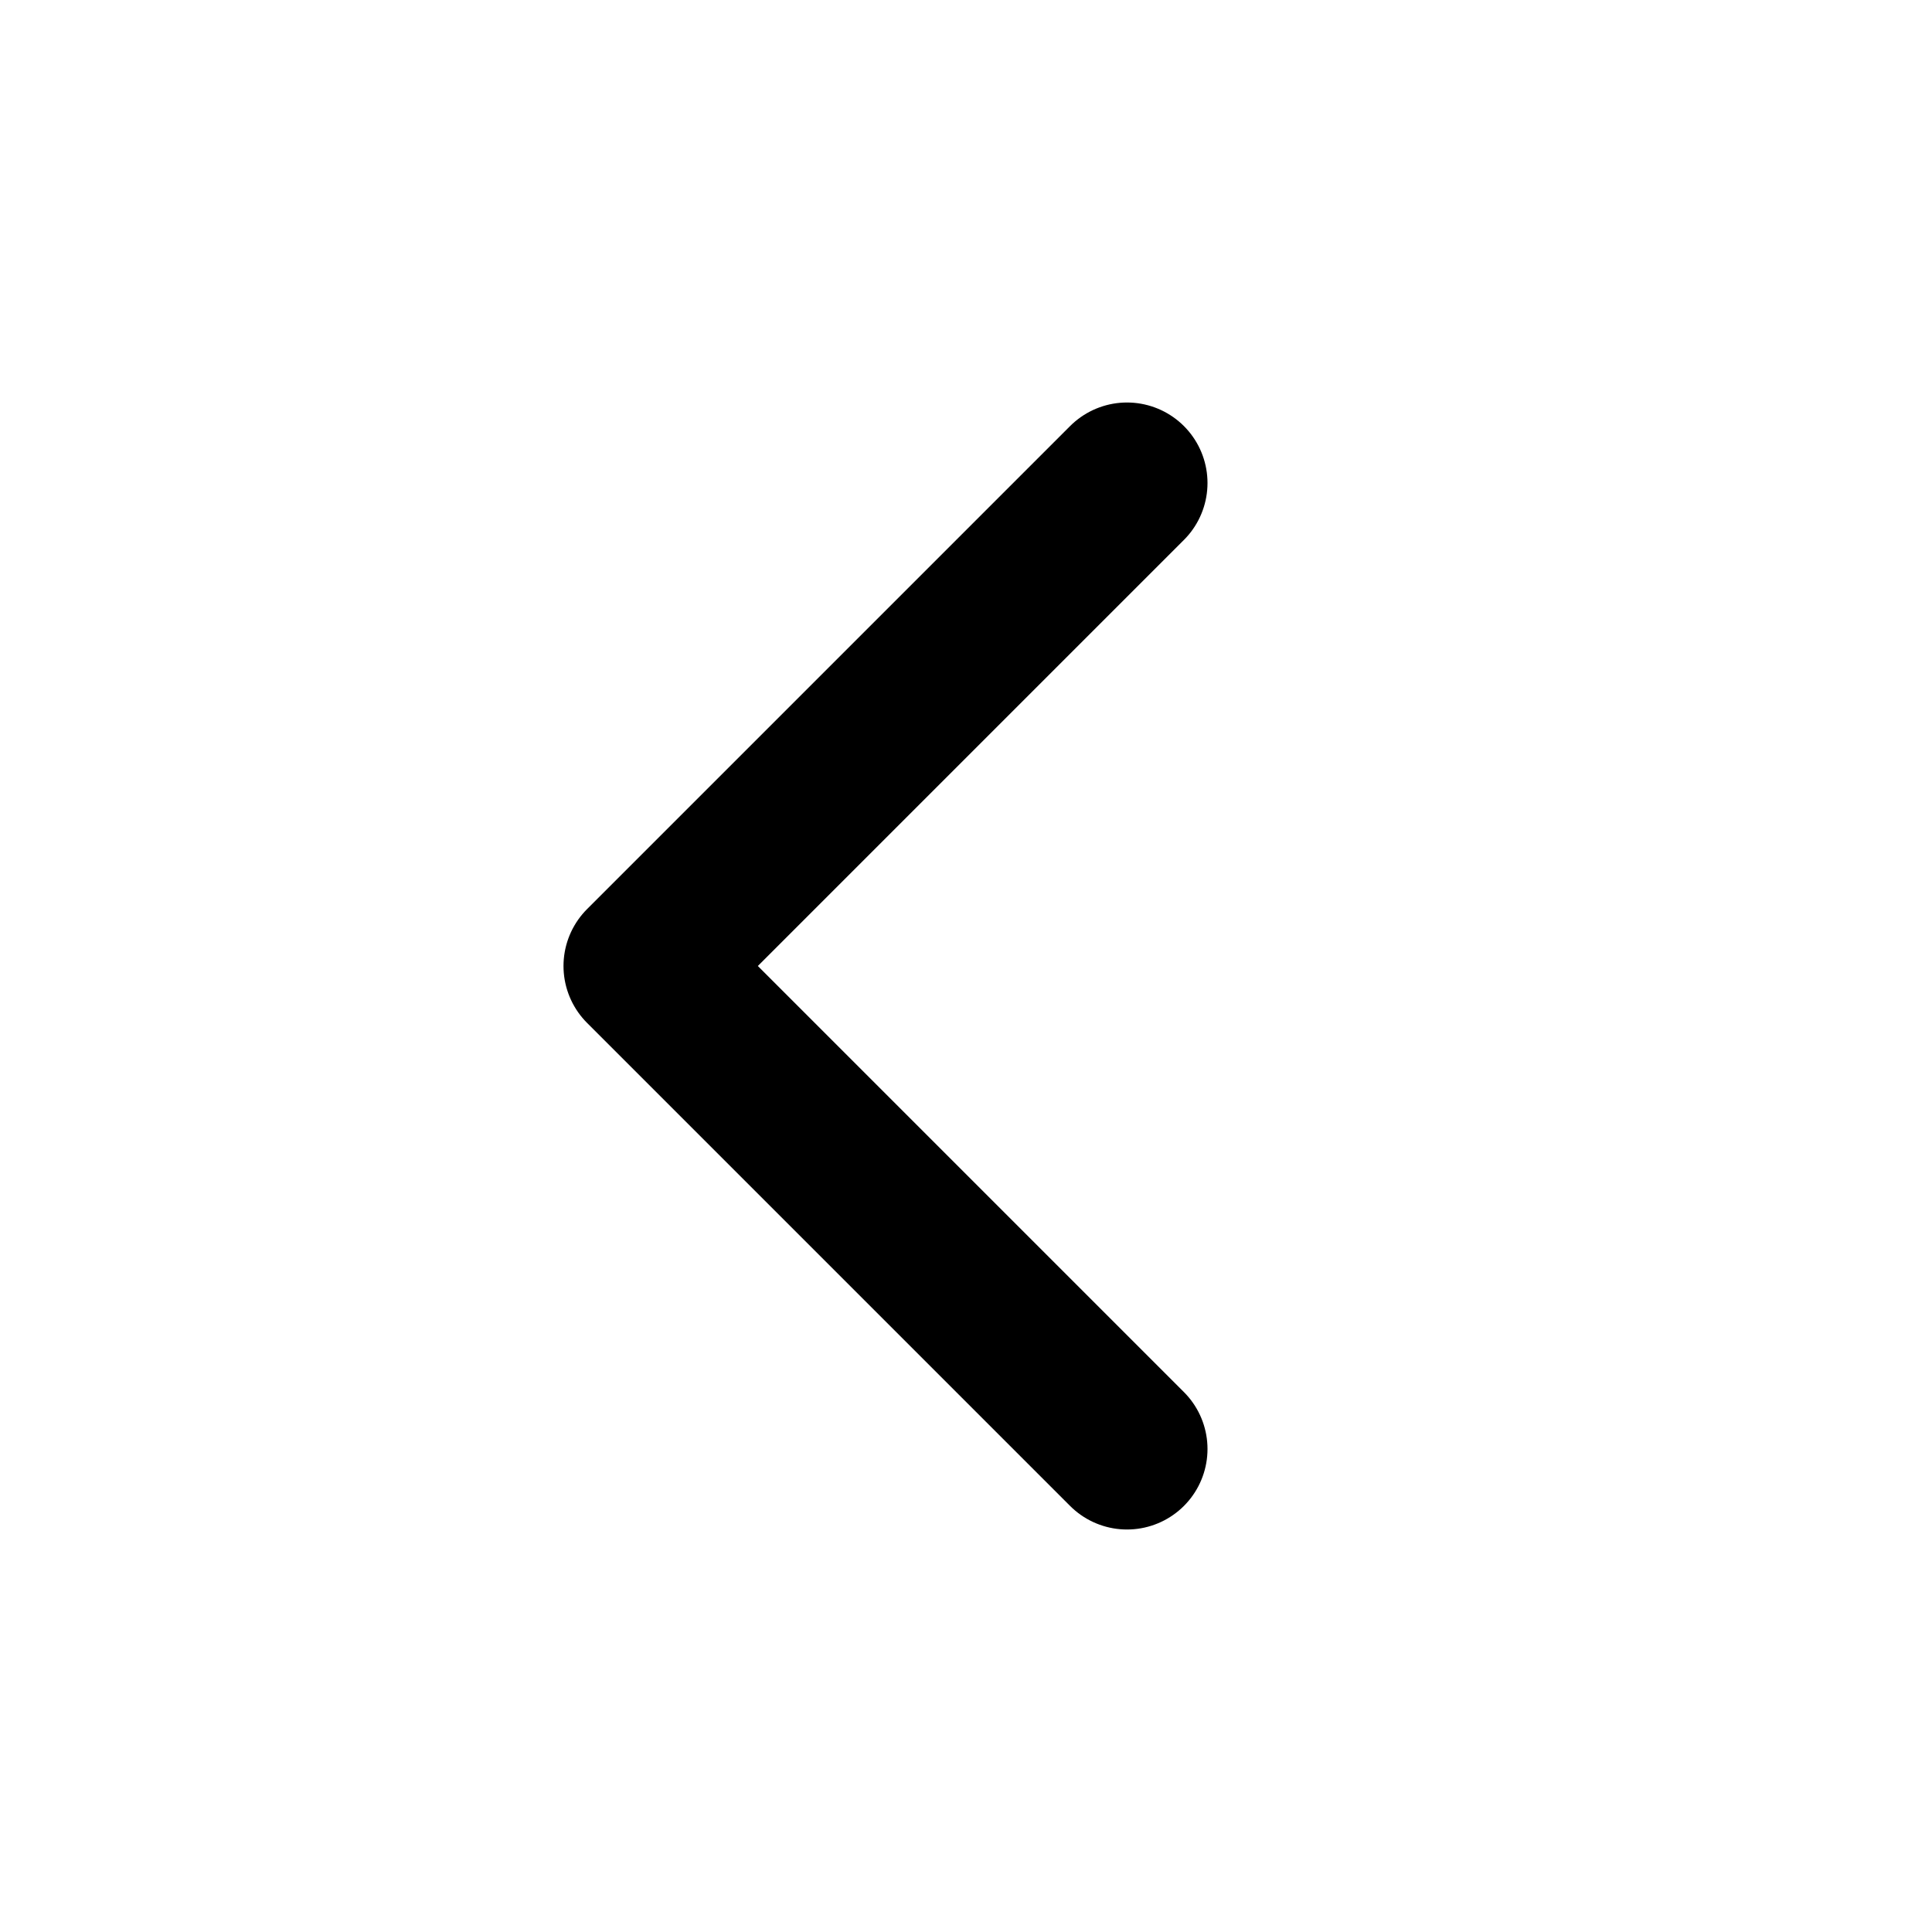
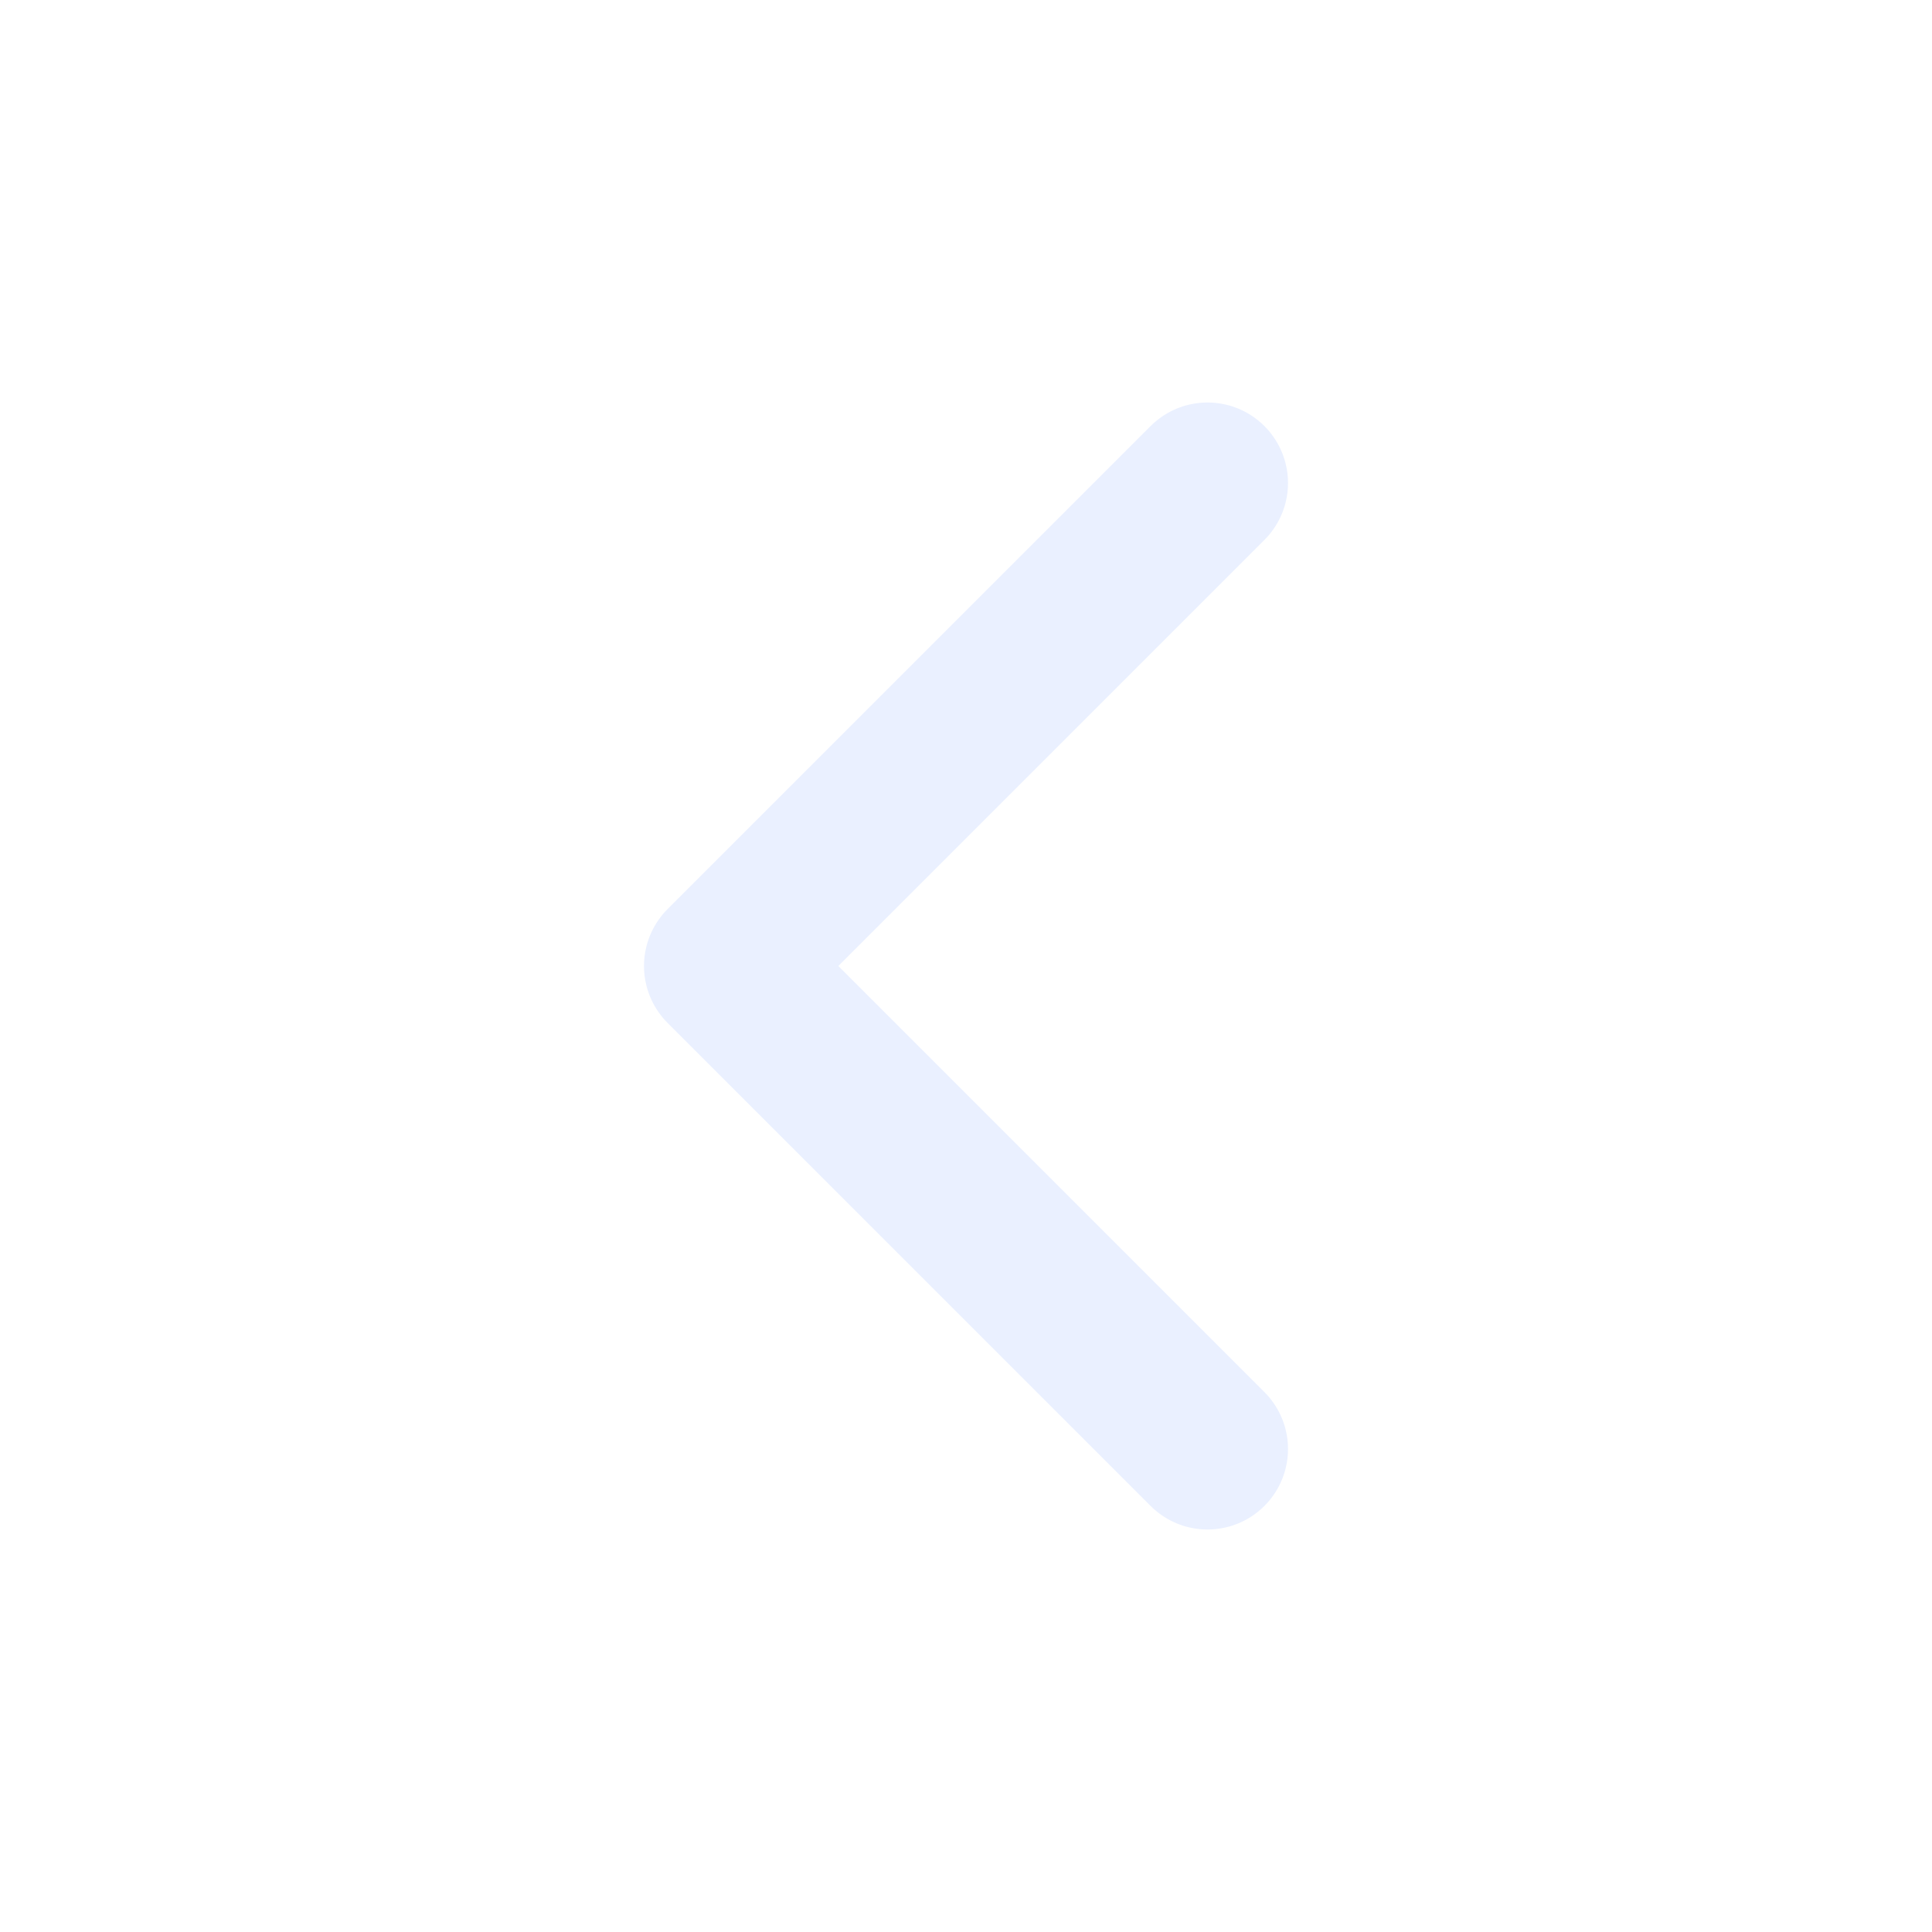
- <svg xmlns="http://www.w3.org/2000/svg" width="24" height="24" viewBox="0 0 24 24" fill="none" stroke="currentColor" stroke-width="2" stroke-linecap="round" stroke-linejoin="round">
-   <path d="M14 18l-6-6 6-6" />
+ <svg xmlns="http://www.w3.org/2000/svg" width="24" height="24" viewBox="0 0 24 24" fill="none" stroke="#eaf0ff" stroke-width="2" stroke-linecap="round" stroke-linejoin="round">
+   <polyline points="15 18 9 12 15 6" />
</svg>
